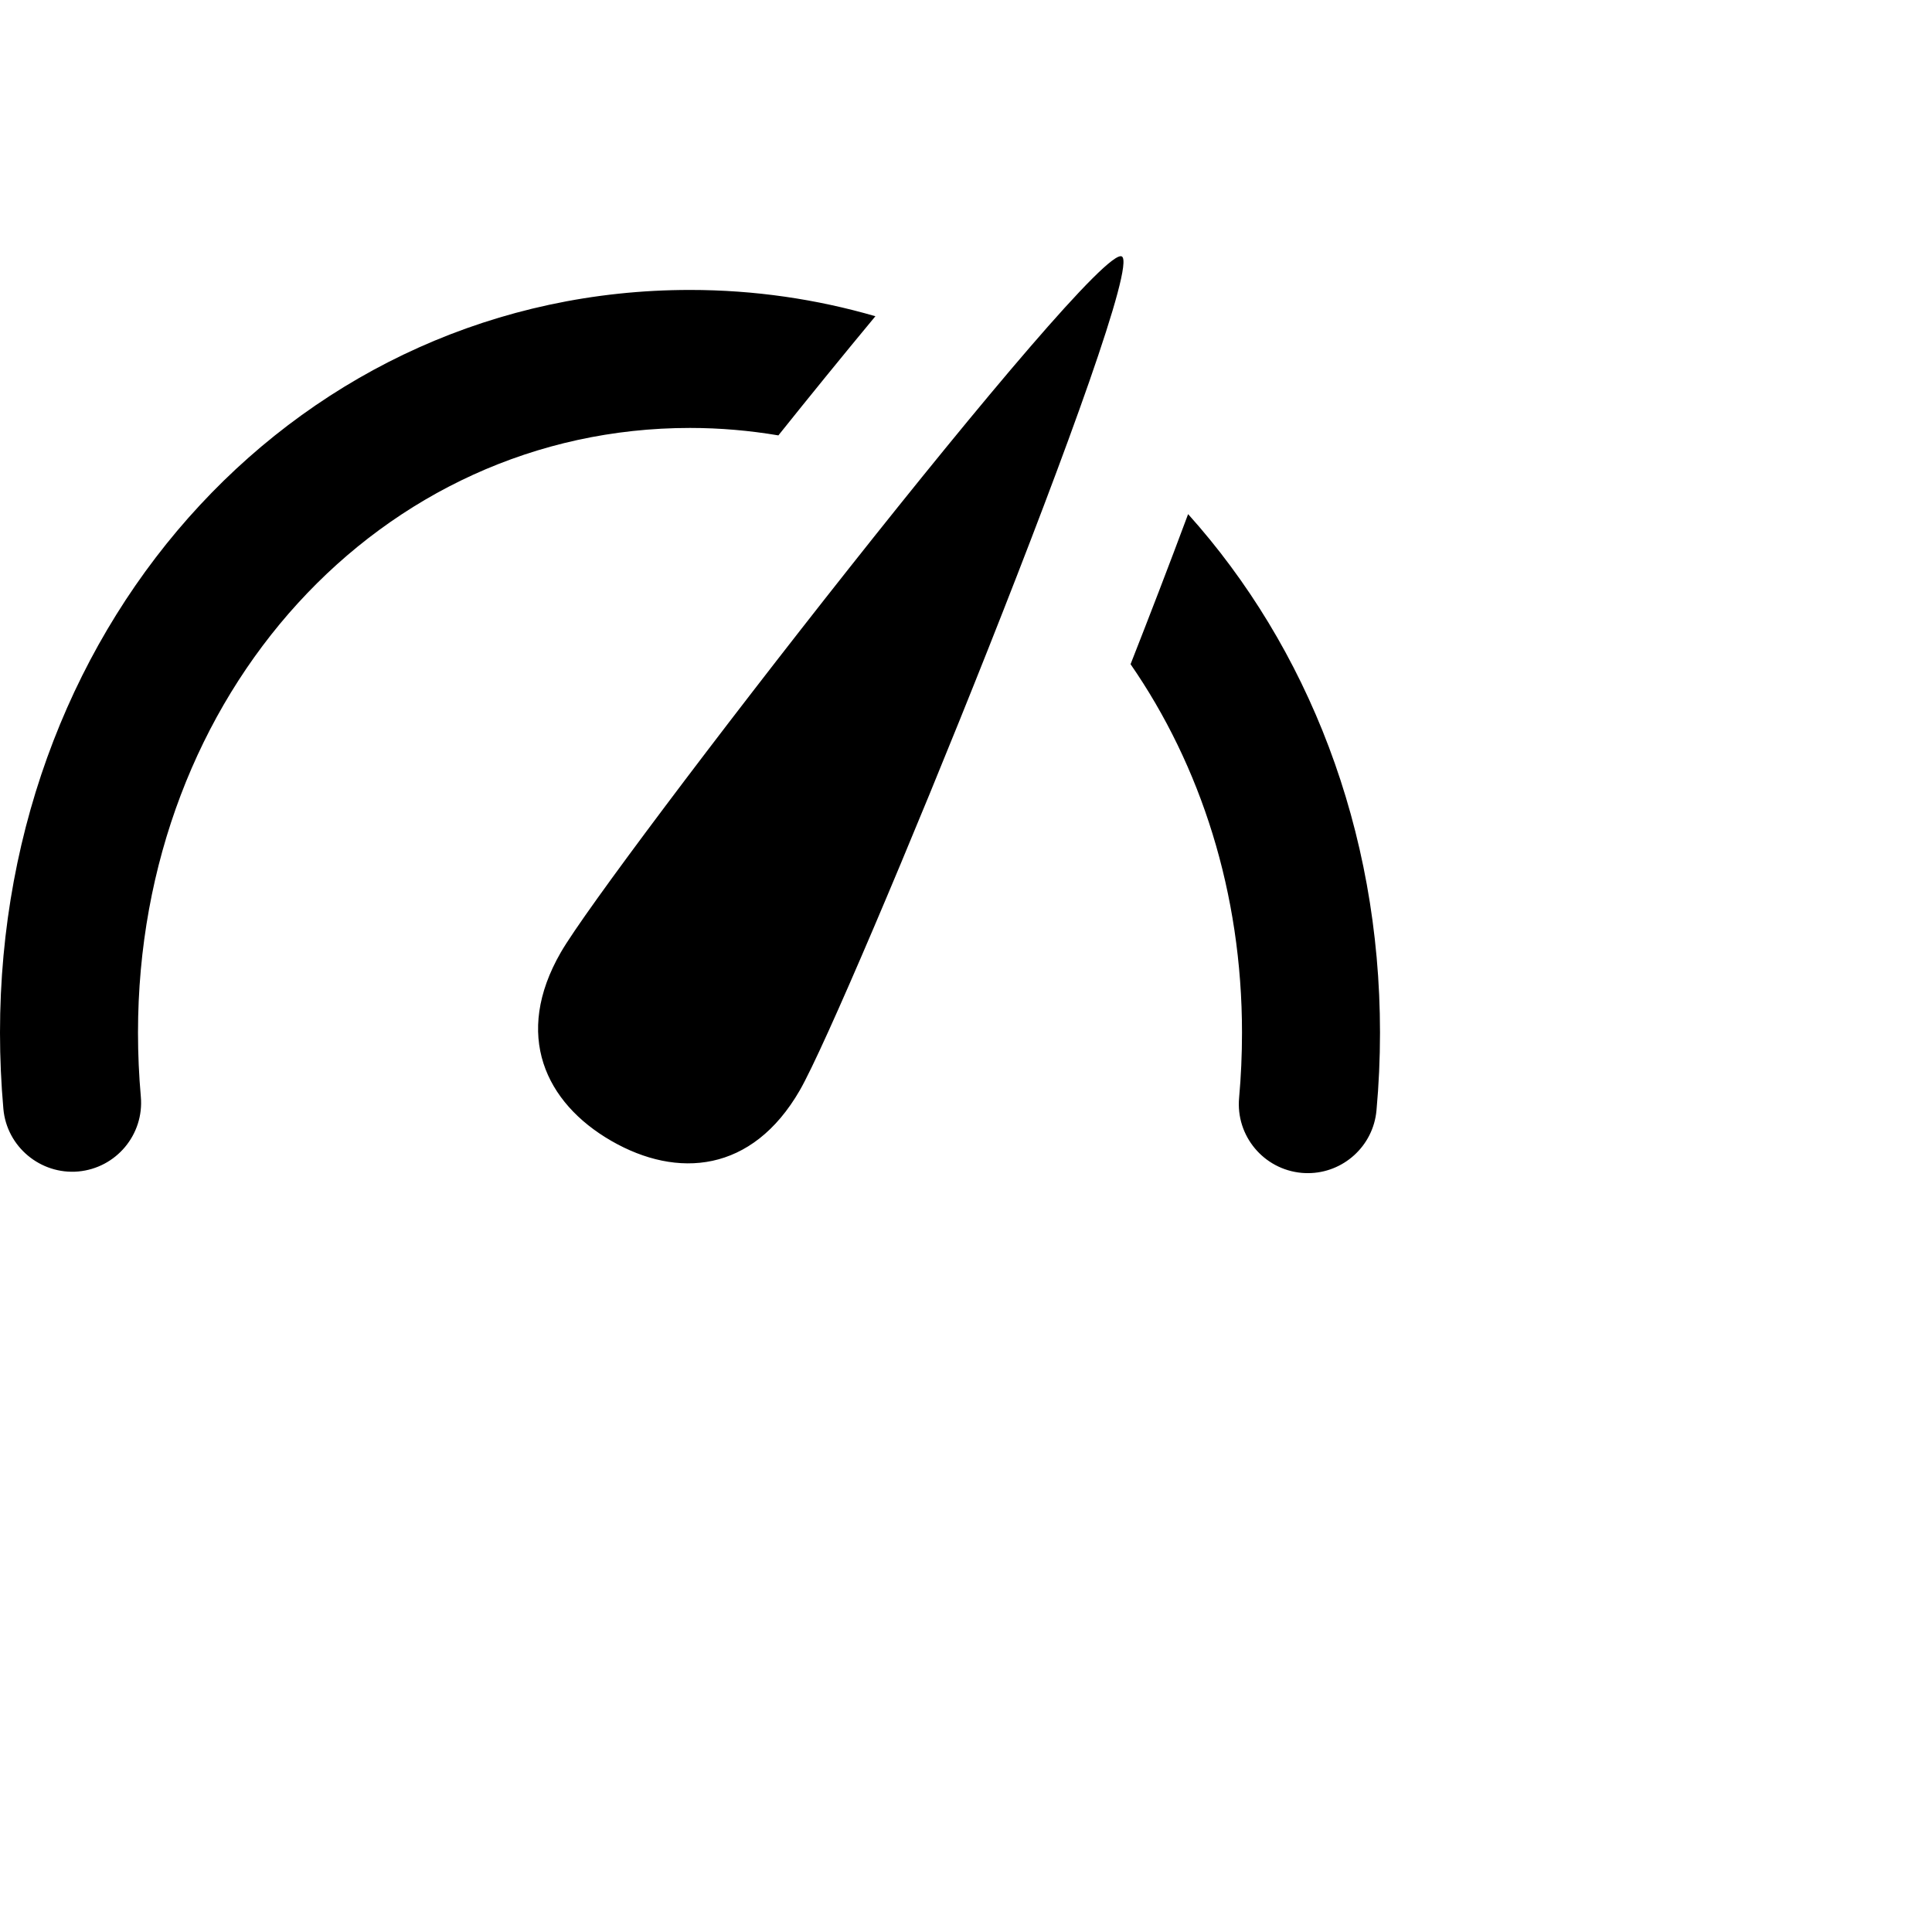
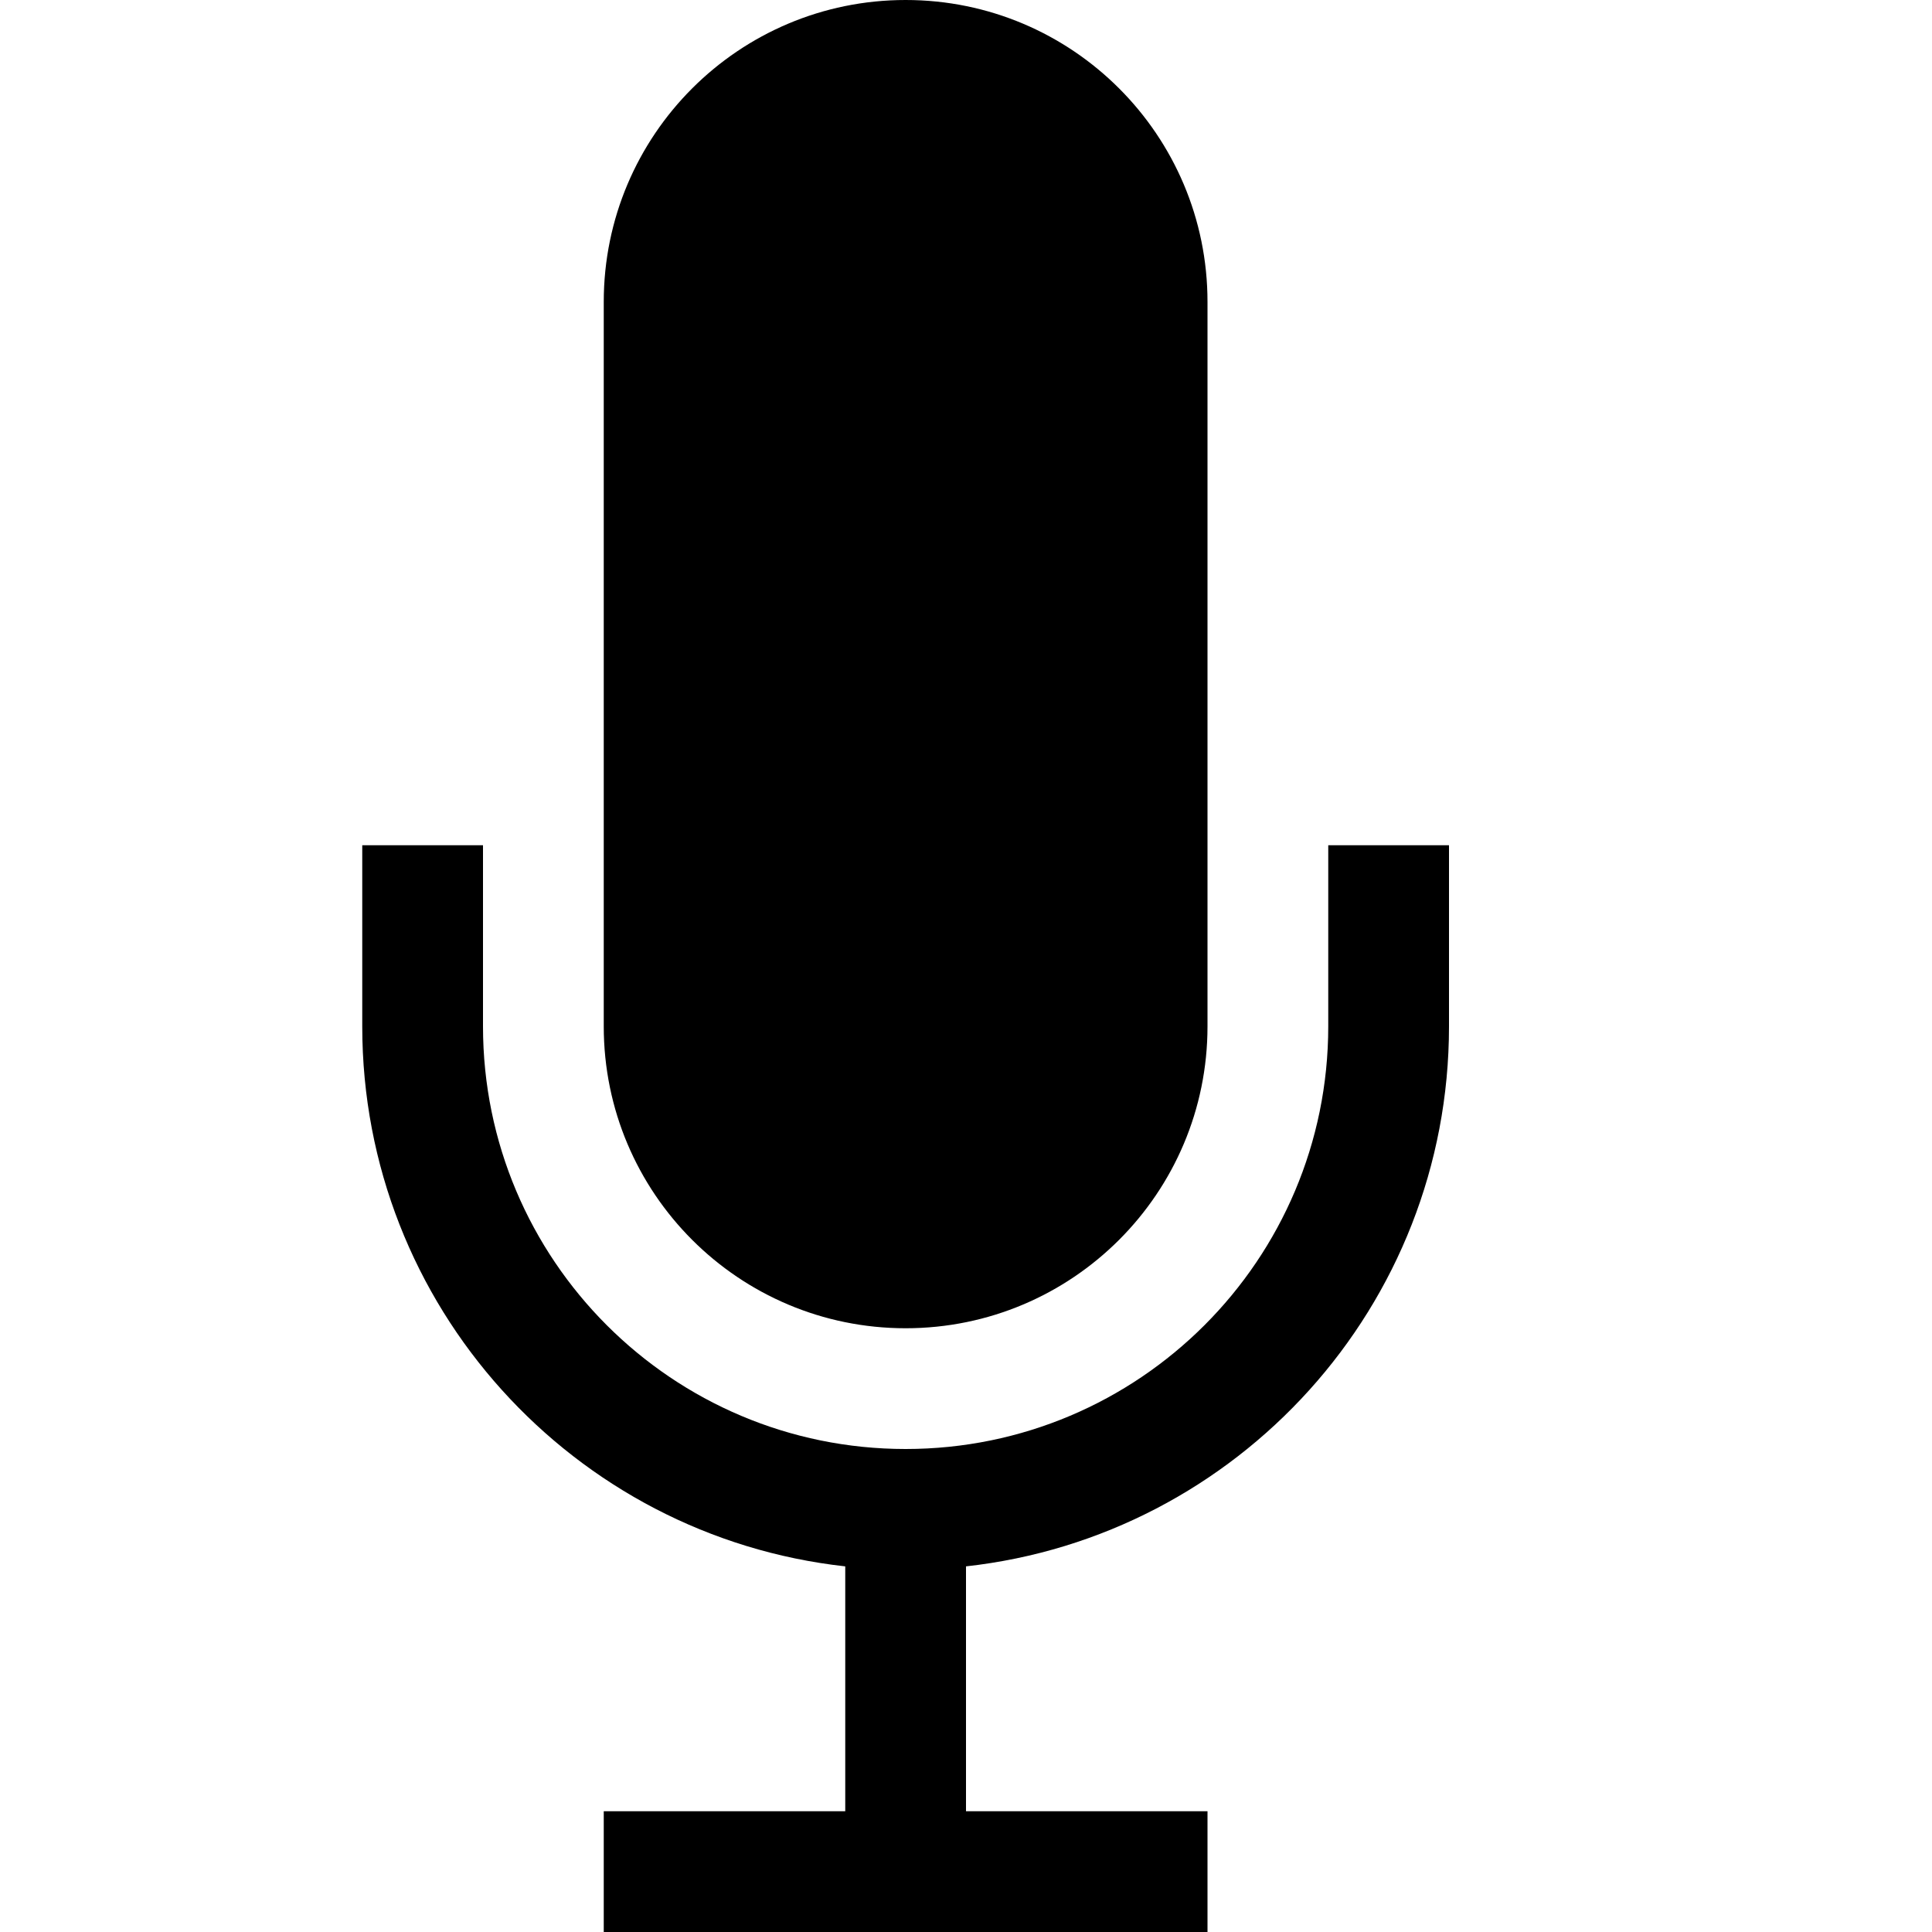
- <svg xmlns="http://www.w3.org/2000/svg" style="margin-left: calc(50% - 0.5em)" height="28" width="28">
-   <g transform="scale(0.01953125 0.01953125)">
-     <path d="M416.154 706.662c-35.328 61.235-11.571 111.616 37.427 139.878s104.55 23.757 139.878-37.478c35.328-61.184 258.406-607.539 239.002-618.752-19.354-11.213-380.979 455.117-416.307 516.352zM512 317.542c22.426 0 44.288 1.946 65.587 5.53 22.426-28.058 47.565-58.982 71.987-88.422-43.622-12.646-89.651-19.507-137.574-19.507-287.078 0-512 242.074-512 551.117 0 19.046 0.87 38.042 2.509 56.576 2.509 28.16 27.648 48.896 55.552 46.438 28.16-2.56 48.947-27.392 46.438-55.552-1.382-15.514-2.099-31.488-2.099-47.462 0-251.597 179.968-448.717 409.6-448.717zM881.613 381.491c-14.285 38.4-29.389 77.517-42.701 111.36 52.070 75.264 82.688 169.626 82.688 273.408 0 16.23-0.717 32.563-2.15 48.384-2.56 28.16 18.176 53.043 46.336 55.654 1.587 0.154 3.123 0.205 4.71 0.205 26.163 0 48.486-20.019 50.893-46.541 1.741-18.944 2.611-38.349 2.611-57.702 0-151.091-53.862-286.157-142.387-384.768z" />
-   </g>
+ <svg xmlns="http://www.w3.org/2000/svg" height="28" width="28" viewBox="0 0 16 16">
+   <path fill="#000000" d="M7.5 11c1.381 0 2.5-1.119 2.5-2.5v-6c0-1.381-1.119-2.5-2.5-2.5s-2.5 1.119-2.5 2.5v6c0 1.381 1.119 2.5 2.5 2.5zM11 7v1.5c0 1.933-1.567 3.5-3.5 3.5s-3.5-1.567-3.5-3.5v-1.5h-1v1.5c0 2.316 1.75 4.223 4 4.472v2.028h-2v1h5v-1h-2v-2.028c2.25-0.249 4-2.156 4-4.472v-1.5h-1z" />
</svg>
